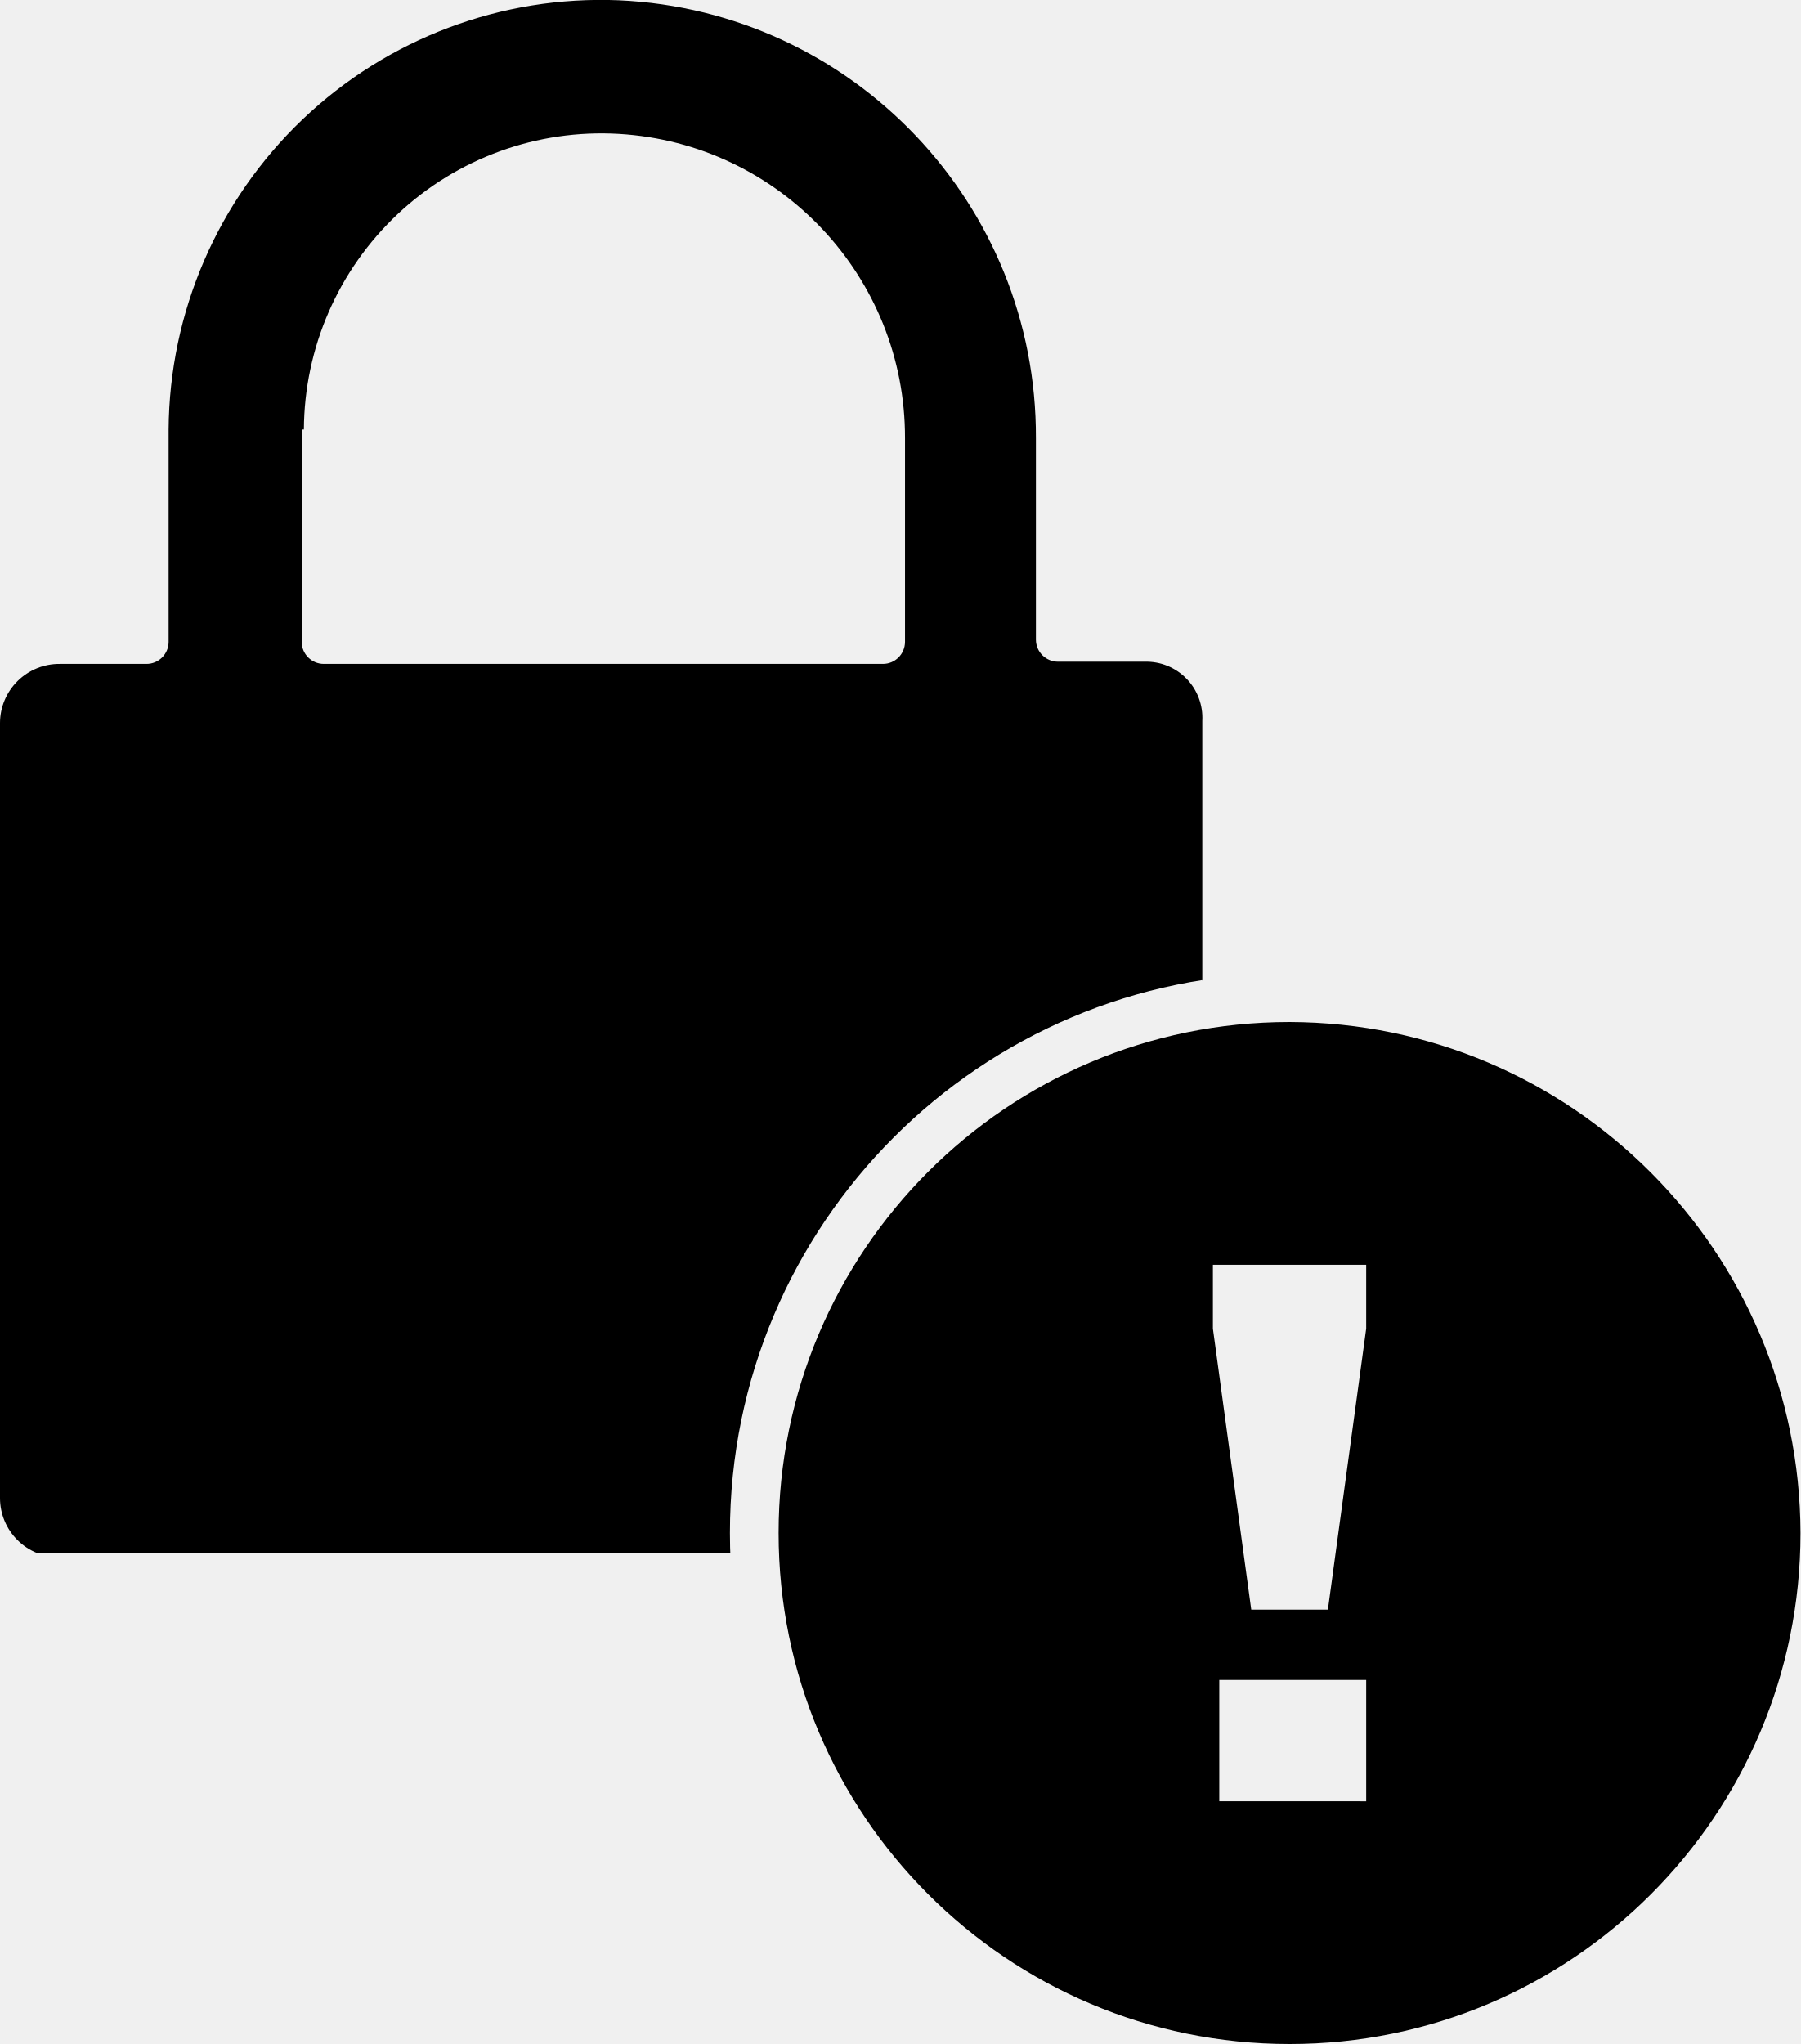
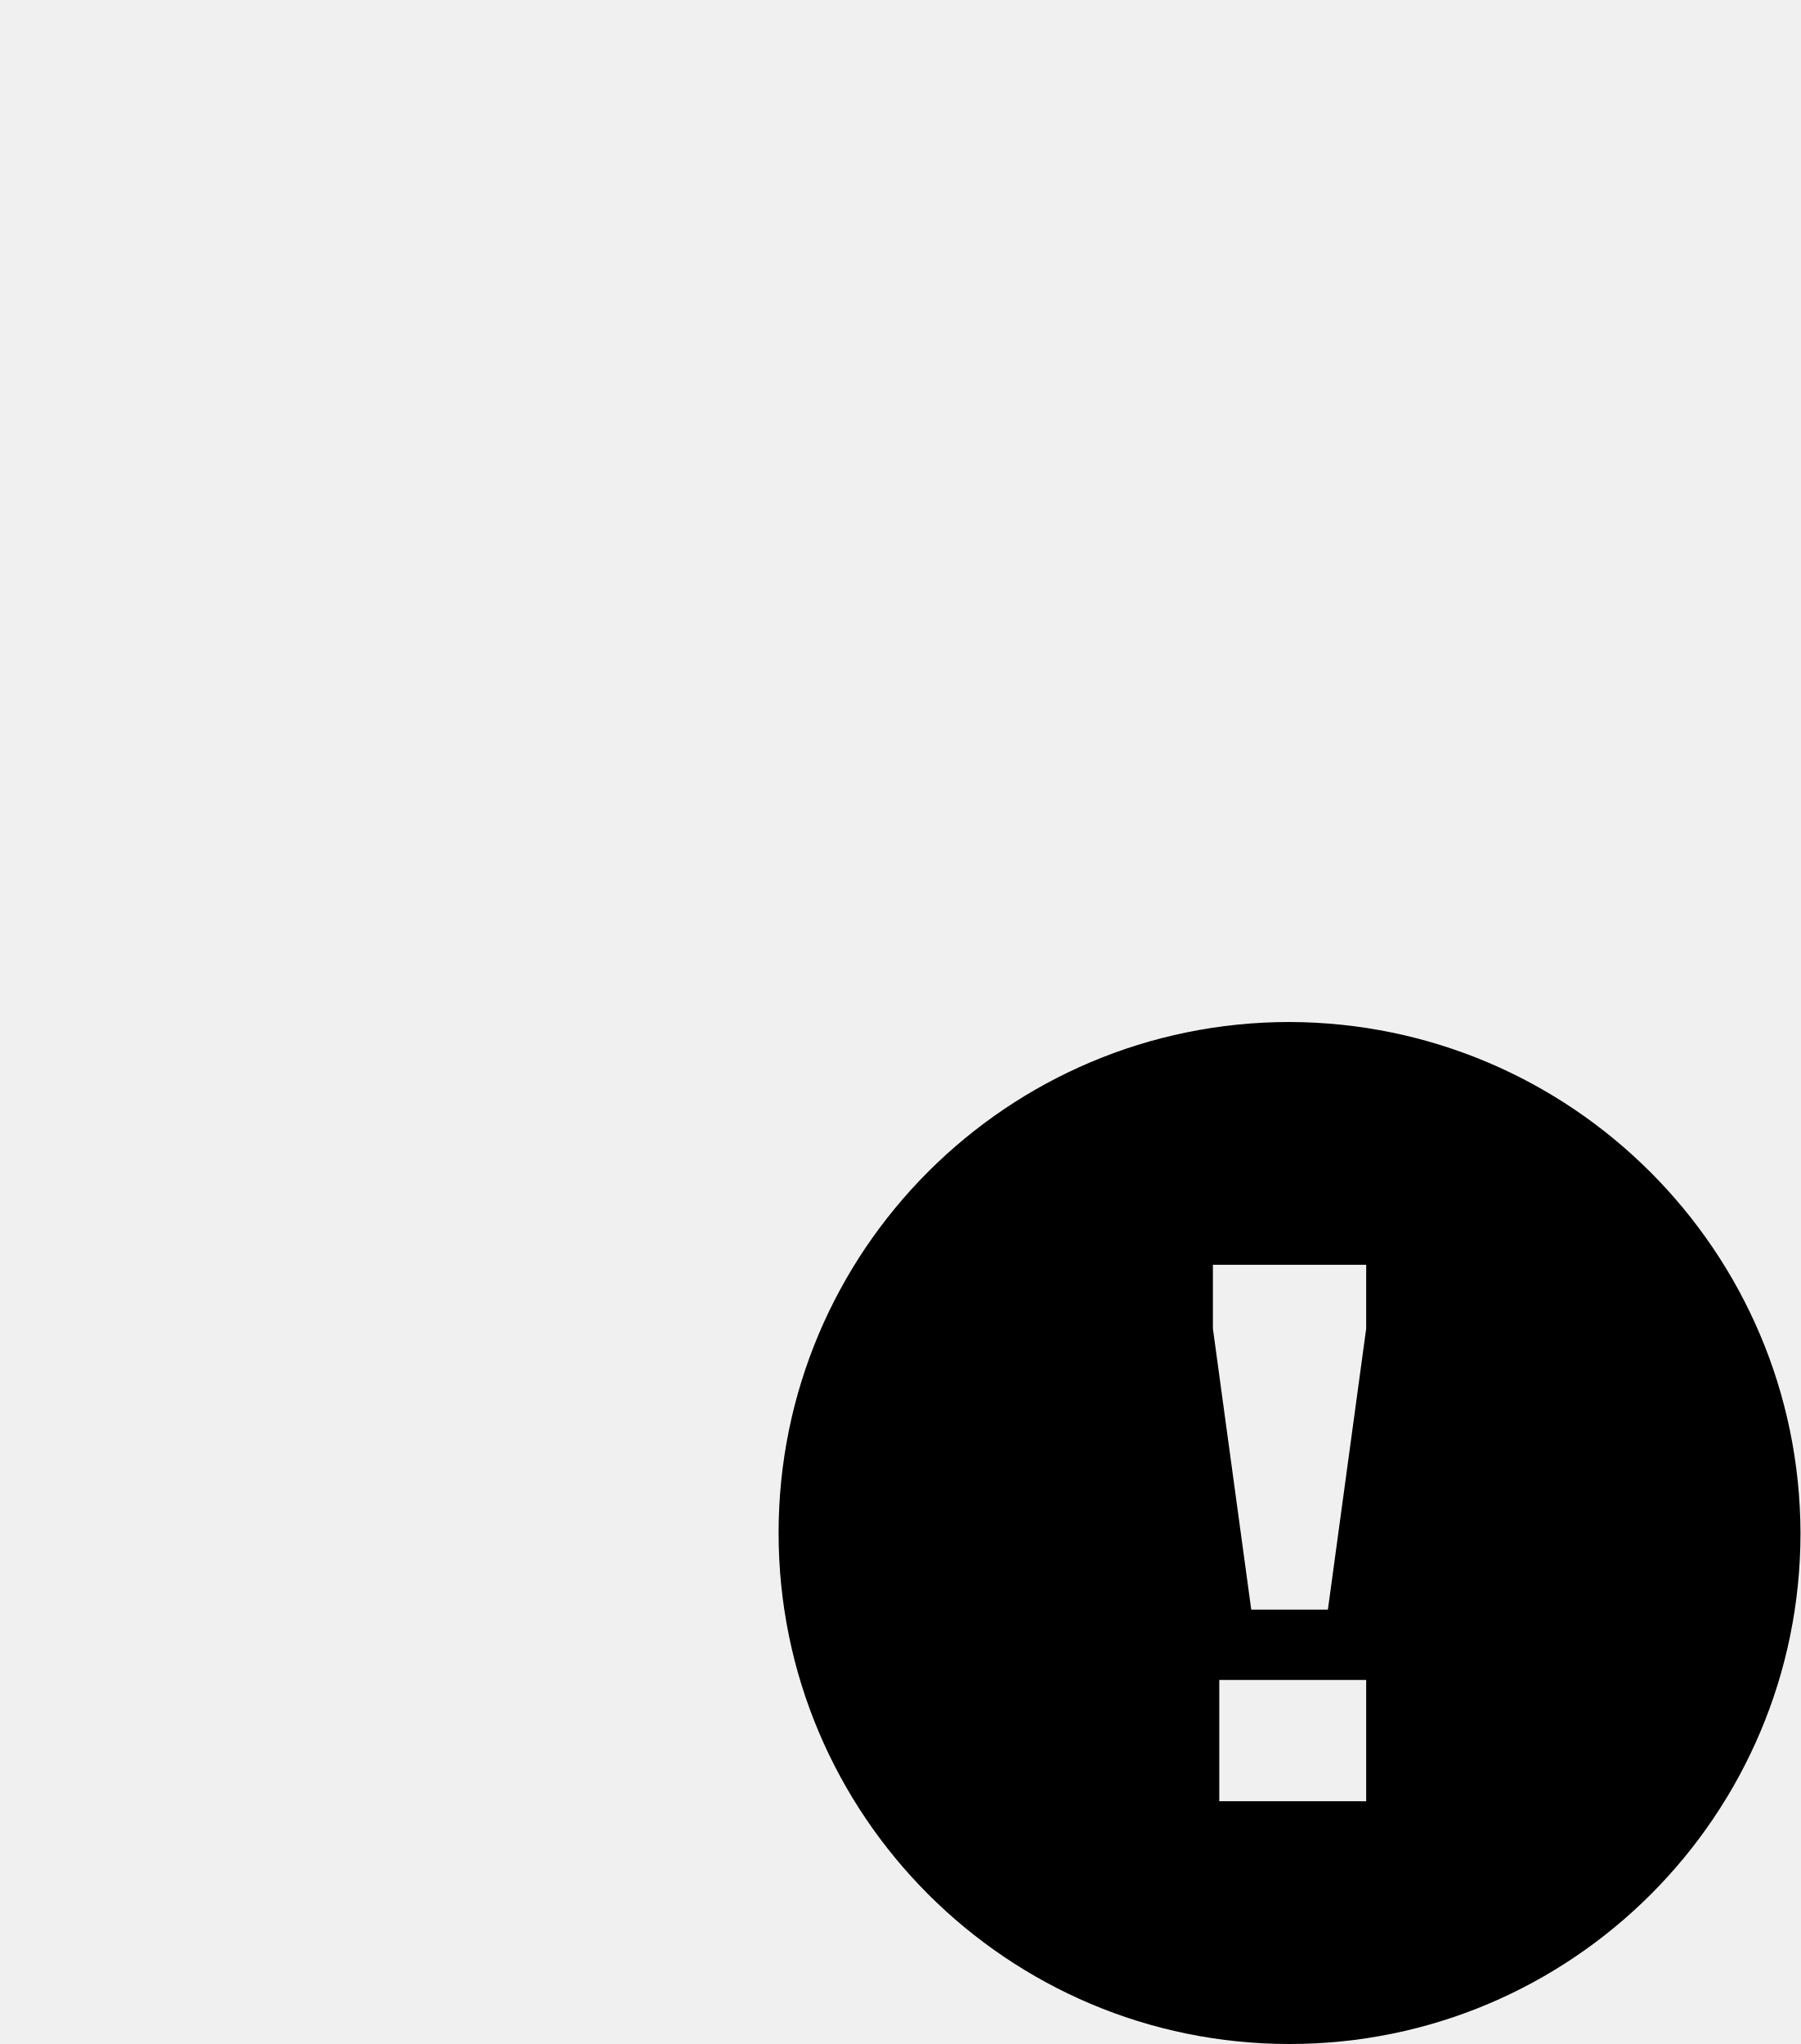
<svg xmlns="http://www.w3.org/2000/svg" height="42" width="37">
-   <mask id="a" fill="#fff">
-     <path d="m23.521 14.596h-1.777a.454.454 0 0 1 -.456-.45v-4.14a8.974 8.974 0 0 0 -8.57-9 8.884 8.884 0 0 0 -9.253 8.82v4.365a.454.454 0 0 1 -.456.45h-1.78a1.218 1.218 0 0 0 -1.229 1.215v15.93a1.218 1.218 0 0 0 1.229 1.214h22.247a1.218 1.218 0 0 0 1.231-1.215v-15.974a1.153 1.153 0 0 0 -1.186-1.215zm-17.276-4.77a6.114 6.114 0 0 1 6.473-6.075 6.251 6.251 0 0 1 5.88 6.255v4.185a.454.454 0 0 1 -.456.45h-11.486a.454.454 0 0 1 -.456-.45v-4.365zm20.255 11.174c6.344.019 11.481 5.156 11.5 11.5 0 6.351-5.149 11.5-11.5 11.5s-11.5-5.149-11.5-11.5 5.149-11.5 11.5-11.5z" fill="#fff" fill-rule="evenodd" />
+   <mask id="a" fill="#000000">
+     <path d="m23.521 14.596h-1.777a.454.454 0 0 1 -.456-.45v-4.14a8.974 8.974 0 0 0 -8.57-9 8.884 8.884 0 0 0 -9.253 8.82v4.365a.454.454 0 0 1 -.456.45h-1.78a1.218 1.218 0 0 0 -1.229 1.215v15.93a1.218 1.218 0 0 0 1.229 1.214h22.247a1.218 1.218 0 0 0 1.231-1.215v-15.974a1.153 1.153 0 0 0 -1.186-1.215zm-17.276-4.77a6.114 6.114 0 0 1 6.473-6.075 6.251 6.251 0 0 1 5.88 6.255v4.185a.454.454 0 0 1 -.456.45h-11.486a.454.454 0 0 1 -.456-.45v-4.365zm20.255 11.174c6.344.019 11.481 5.156 11.5 11.5 0 6.351-5.149 11.5-11.5 11.5s-11.5-5.149-11.5-11.5 5.149-11.5 11.5-11.5z" fill="#000000" fill-rule="evenodd" />
  </mask>
  <g fill="#000" fill-rule="evenodd">
    <path d="m-.909 32.909h19.773c2.392-6.604 4.34-10.526 5.844-11.766s1.808-8.258.912-21.052h-26.529z" mask="url(#a)" transform="translate(0 -1)" />
    <path d="m26.5 21c-5.799 0-10.5 4.701-10.5 10.5s4.701 10.5 10.5 10.5 10.5-4.701 10.5-10.5c-.017-5.792-4.708-10.483-10.5-10.5zm1.444 16.012h-2.888v-2.493h3.019v2.494zm.131-9.712-.787 5.775h-1.575l-.788-5.775v-1.312h3.15z" fill-rule="nonzero" />
  </g>
</svg>
